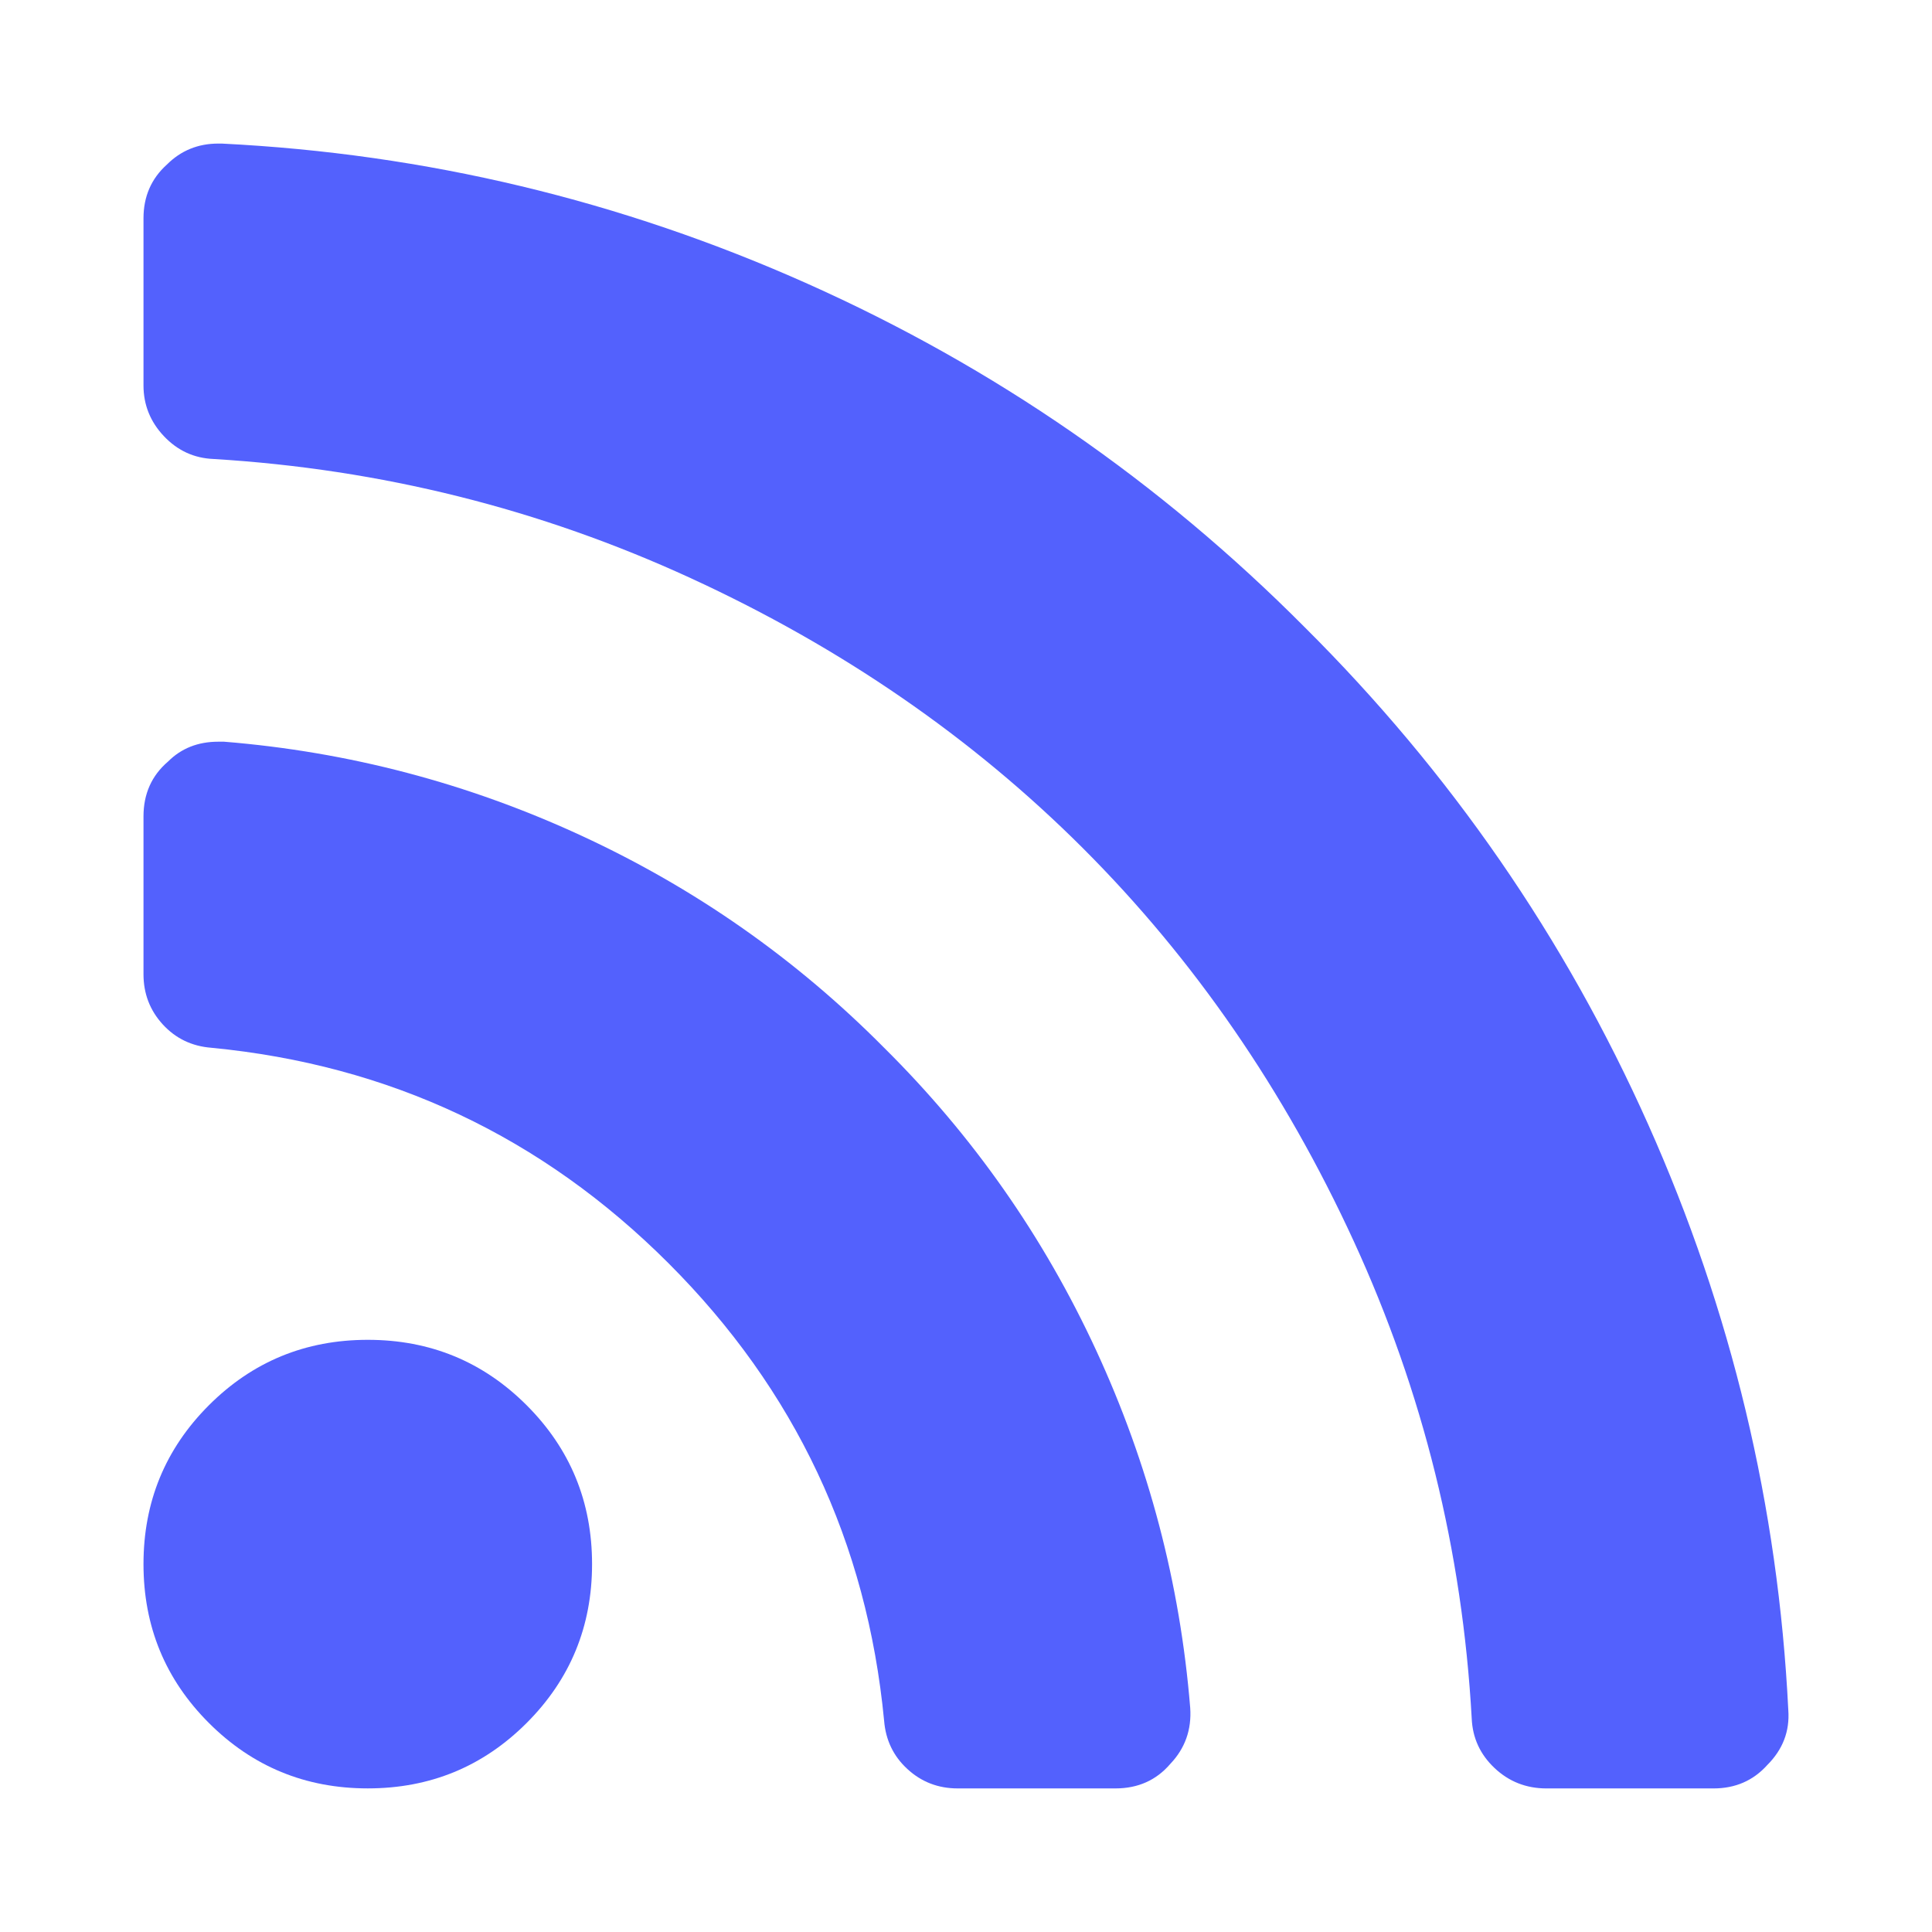
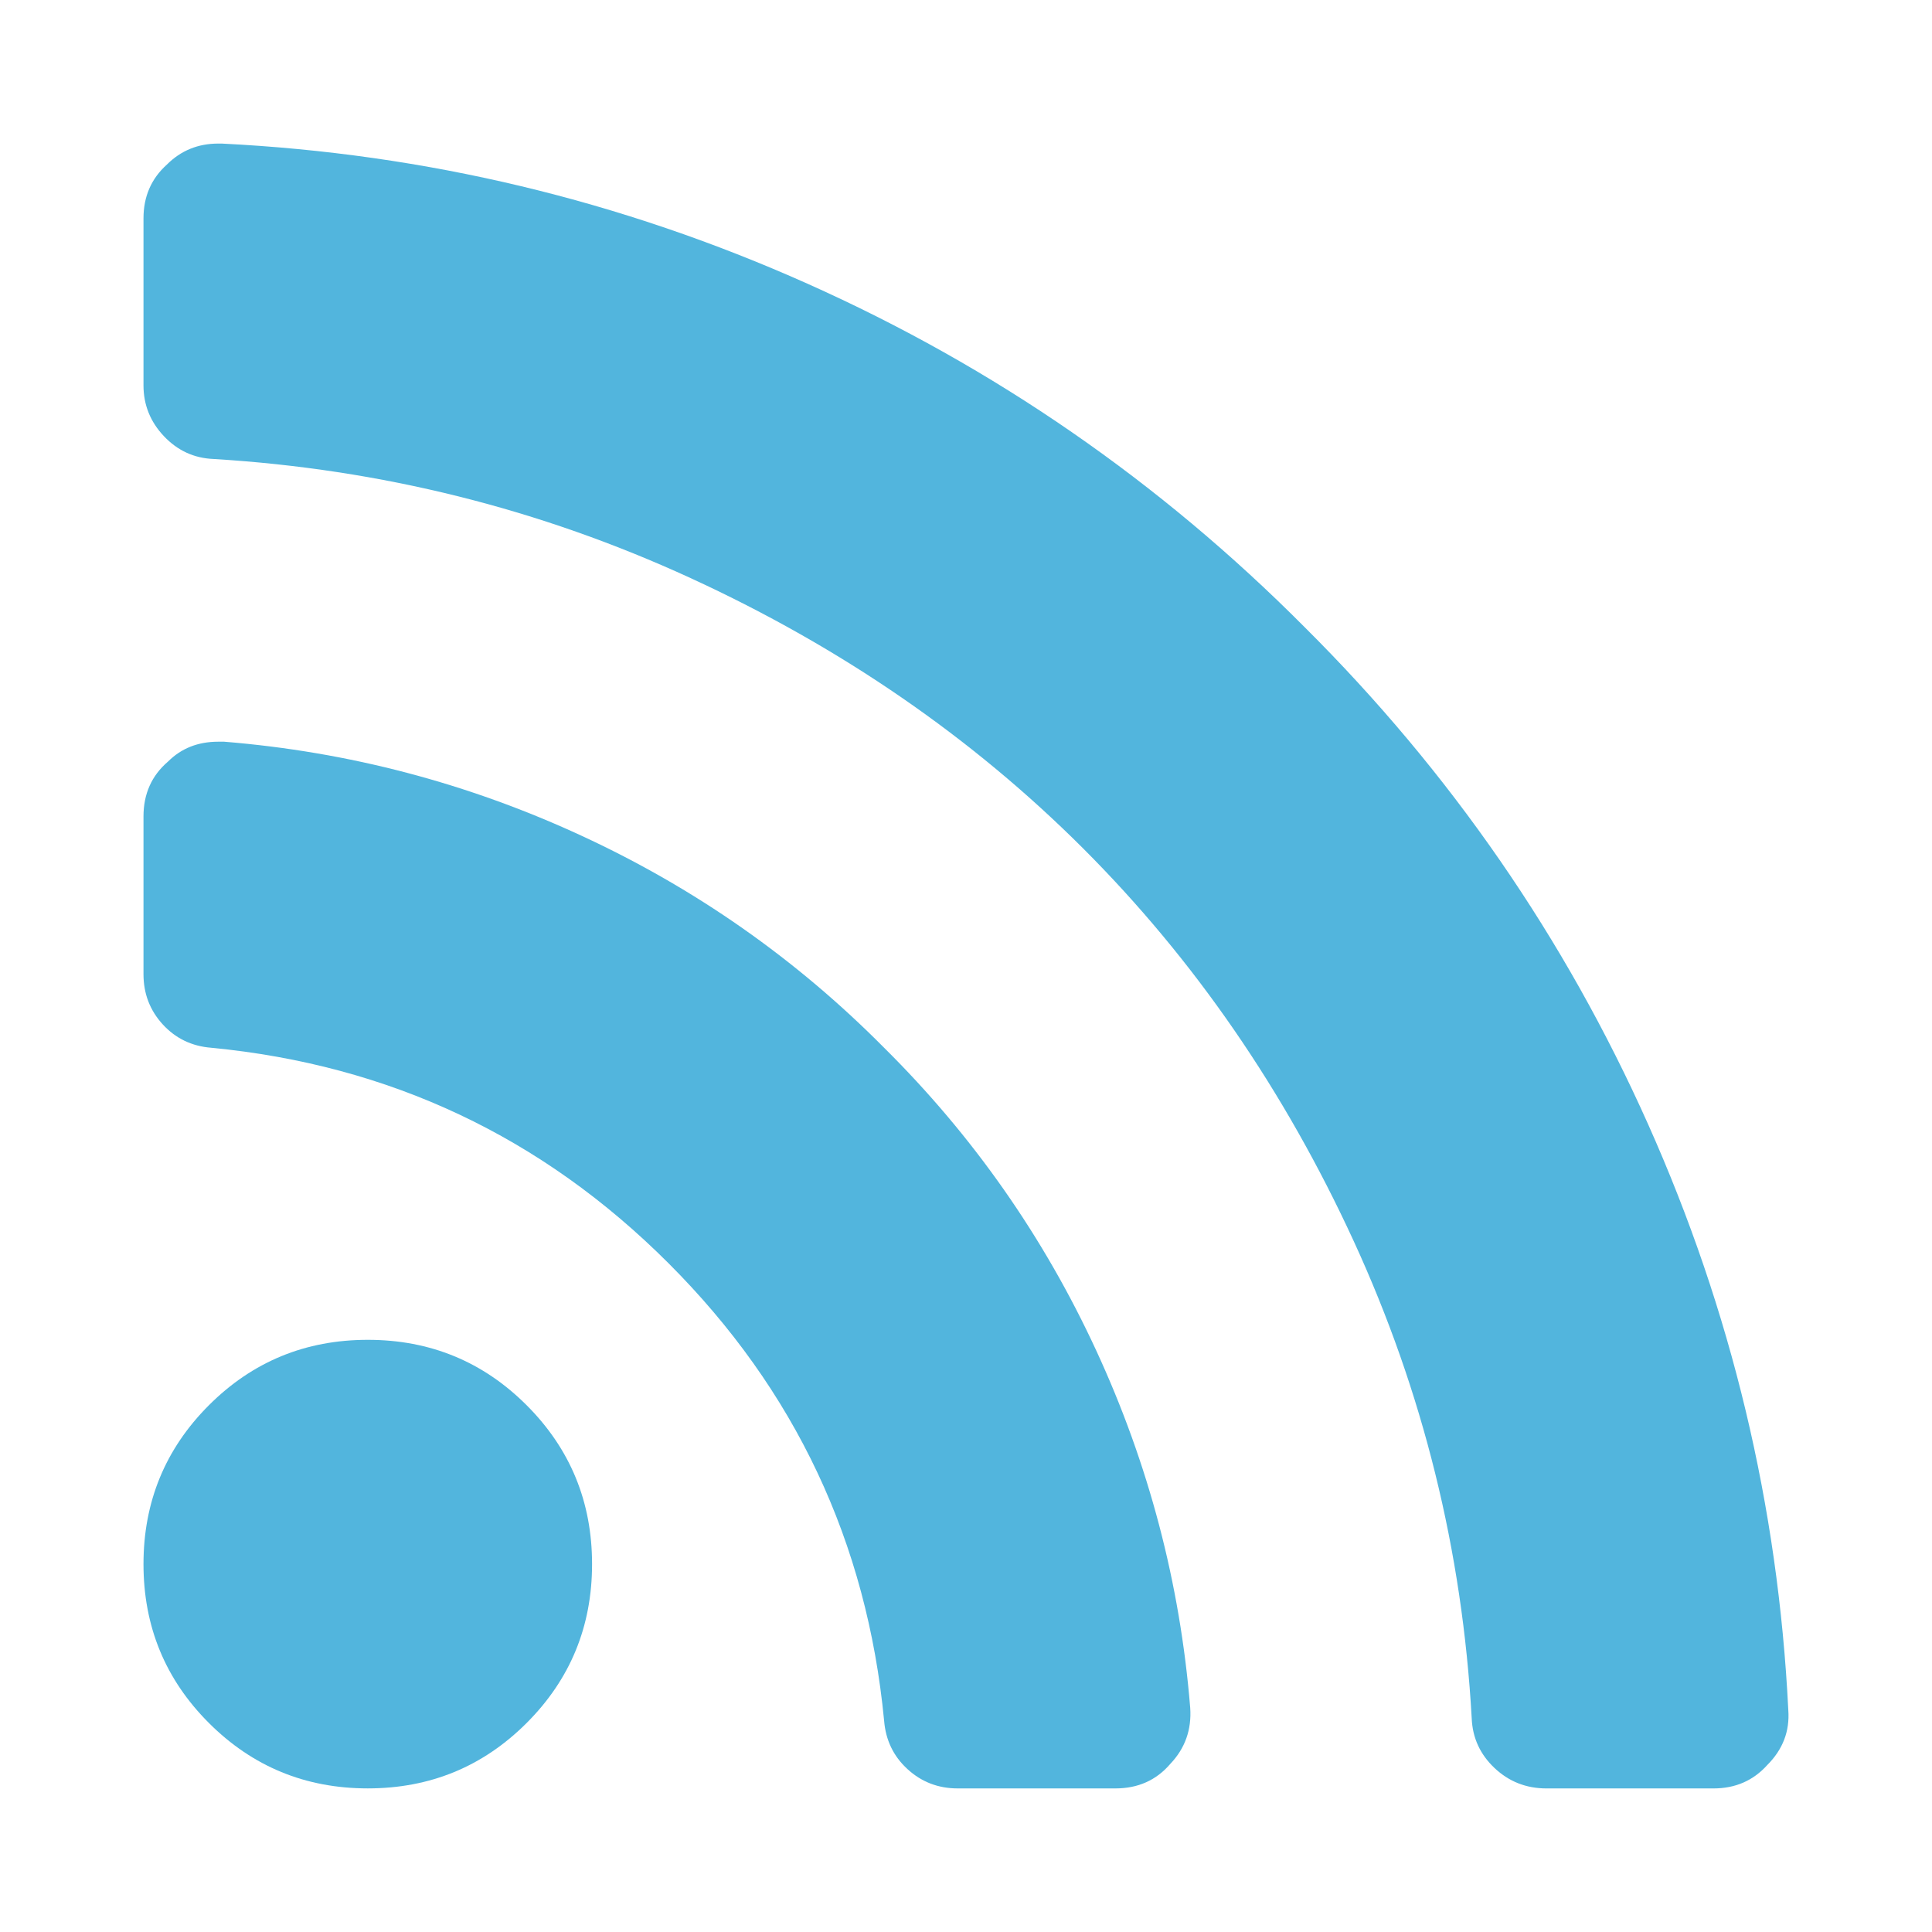
<svg xmlns="http://www.w3.org/2000/svg" version="1.1" id="Capa_1" x="0px" y="0px" width="512px" height="512px" viewBox="0 0 402.041 402.04" style="enable-background:new 0 0 402.041 402.04;" xml:space="preserve" class="">
  <g transform="matrix(0.851458 0 0 0.851458 29.86 29.8599)">
    <g>
      <g>
-         <path d="M54.816,292.382c-15.229,0-28.169,5.331-38.831,15.988C5.33,319.026,0,331.969,0,347.197    c0,15.232,5.325,28.172,15.985,38.828c10.662,10.657,23.606,15.988,38.831,15.988c15.227,0,28.168-5.331,38.828-15.988    c10.656-10.656,15.986-23.596,15.986-38.828c0-15.229-5.33-28.171-15.986-38.827C82.987,297.713,70.046,292.382,54.816,292.382z" data-original="#000000" class="active-path" data-old_color="#000000" fill="#5361FD" />
-         <path d="M181.01,221.002c-21.51-21.698-46.158-38.97-73.948-51.816c-27.79-12.85-56.914-20.511-87.366-22.985h-1.425    c-4.949,0-9.042,1.619-12.275,4.854C1.997,154.477,0,158.953,0,164.472v38.543c0,4.757,1.569,8.85,4.708,12.279    c3.14,3.429,7.089,5.332,11.848,5.708c43.586,4.189,80.845,21.752,111.773,52.678c30.93,30.926,48.49,68.187,52.677,111.771    c0.382,4.764,2.284,8.712,5.712,11.847c3.427,3.148,7.517,4.72,12.275,4.72h38.545c5.517,0,9.989-1.995,13.415-5.996    c3.621-3.812,5.236-8.381,4.863-13.709c-2.478-30.447-10.14-59.573-22.987-87.361C219.983,267.16,202.708,242.514,181.01,221.002z    " data-original="#000000" class="active-path" data-old_color="#000000" fill="#5361FD" />
-         <path d="M367.728,239.701c-20.365-45.585-48.345-86.078-83.936-121.482c-35.405-35.594-75.896-63.572-121.485-83.939    C116.723,13.917,68.996,2.494,19.126,0.02h-0.855c-4.949,0-9.136,1.713-12.563,5.14C1.903,8.583,0,12.964,0,18.294v40.825    c0,4.76,1.667,8.897,4.996,12.419c3.33,3.523,7.373,5.376,12.132,5.57c40.924,2.478,79.799,12.188,116.63,29.127    c36.83,16.94,68.806,38.972,95.93,66.09c27.118,27.123,49.149,59.101,66.089,95.931c16.94,36.836,26.557,75.705,28.839,116.627    c0.195,4.764,2.046,8.809,5.564,12.139c3.524,3.329,7.762,4.999,12.71,4.999h40.823c5.331,0,9.701-1.902,13.134-5.715    c3.809-3.806,5.517-8.274,5.144-13.415C399.52,333.017,388.093,285.291,367.728,239.701z" data-original="#000000" class="active-path" data-old_color="#000000" fill="#5361FD" />
+         <path d="M54.816,292.382c-15.229,0-28.169,5.331-38.831,15.988C5.33,319.026,0,331.969,0,347.197    c0,15.232,5.325,28.172,15.985,38.828c10.662,10.657,23.606,15.988,38.831,15.988c15.227,0,28.168-5.331,38.828-15.988    c10.656-10.656,15.986-23.596,15.986-38.828c0-15.229-5.33-28.171-15.986-38.827C82.987,297.713,70.046,292.382,54.816,292.382z" data-original="#000000" class="active-path" data-old_color="#000000" fill="#52b5dd" />
+         <path d="M181.01,221.002c-21.51-21.698-46.158-38.97-73.948-51.816c-27.79-12.85-56.914-20.511-87.366-22.985h-1.425    c-4.949,0-9.042,1.619-12.275,4.854C1.997,154.477,0,158.953,0,164.472v38.543c0,4.757,1.569,8.85,4.708,12.279    c3.14,3.429,7.089,5.332,11.848,5.708c43.586,4.189,80.845,21.752,111.773,52.678c30.93,30.926,48.49,68.187,52.677,111.771    c0.382,4.764,2.284,8.712,5.712,11.847c3.427,3.148,7.517,4.72,12.275,4.72h38.545c5.517,0,9.989-1.995,13.415-5.996    c3.621-3.812,5.236-8.381,4.863-13.709c-2.478-30.447-10.14-59.573-22.987-87.361C219.983,267.16,202.708,242.514,181.01,221.002z    " data-original="#000000" class="active-path" data-old_color="#000000" fill="#52b5dd" />
+         <path d="M367.728,239.701c-20.365-45.585-48.345-86.078-83.936-121.482c-35.405-35.594-75.896-63.572-121.485-83.939    C116.723,13.917,68.996,2.494,19.126,0.02h-0.855c-4.949,0-9.136,1.713-12.563,5.14C1.903,8.583,0,12.964,0,18.294v40.825    c0,4.76,1.667,8.897,4.996,12.419c3.33,3.523,7.373,5.376,12.132,5.57c40.924,2.478,79.799,12.188,116.63,29.127    c36.83,16.94,68.806,38.972,95.93,66.09c27.118,27.123,49.149,59.101,66.089,95.931c16.94,36.836,26.557,75.705,28.839,116.627    c0.195,4.764,2.046,8.809,5.564,12.139c3.524,3.329,7.762,4.999,12.71,4.999h40.823c5.331,0,9.701-1.902,13.134-5.715    c3.809-3.806,5.517-8.274,5.144-13.415C399.52,333.017,388.093,285.291,367.728,239.701z" data-original="#000000" class="active-path" data-old_color="#000000" fill="#52b5dd" />
      </g>
    </g>
  </g>
</svg>
